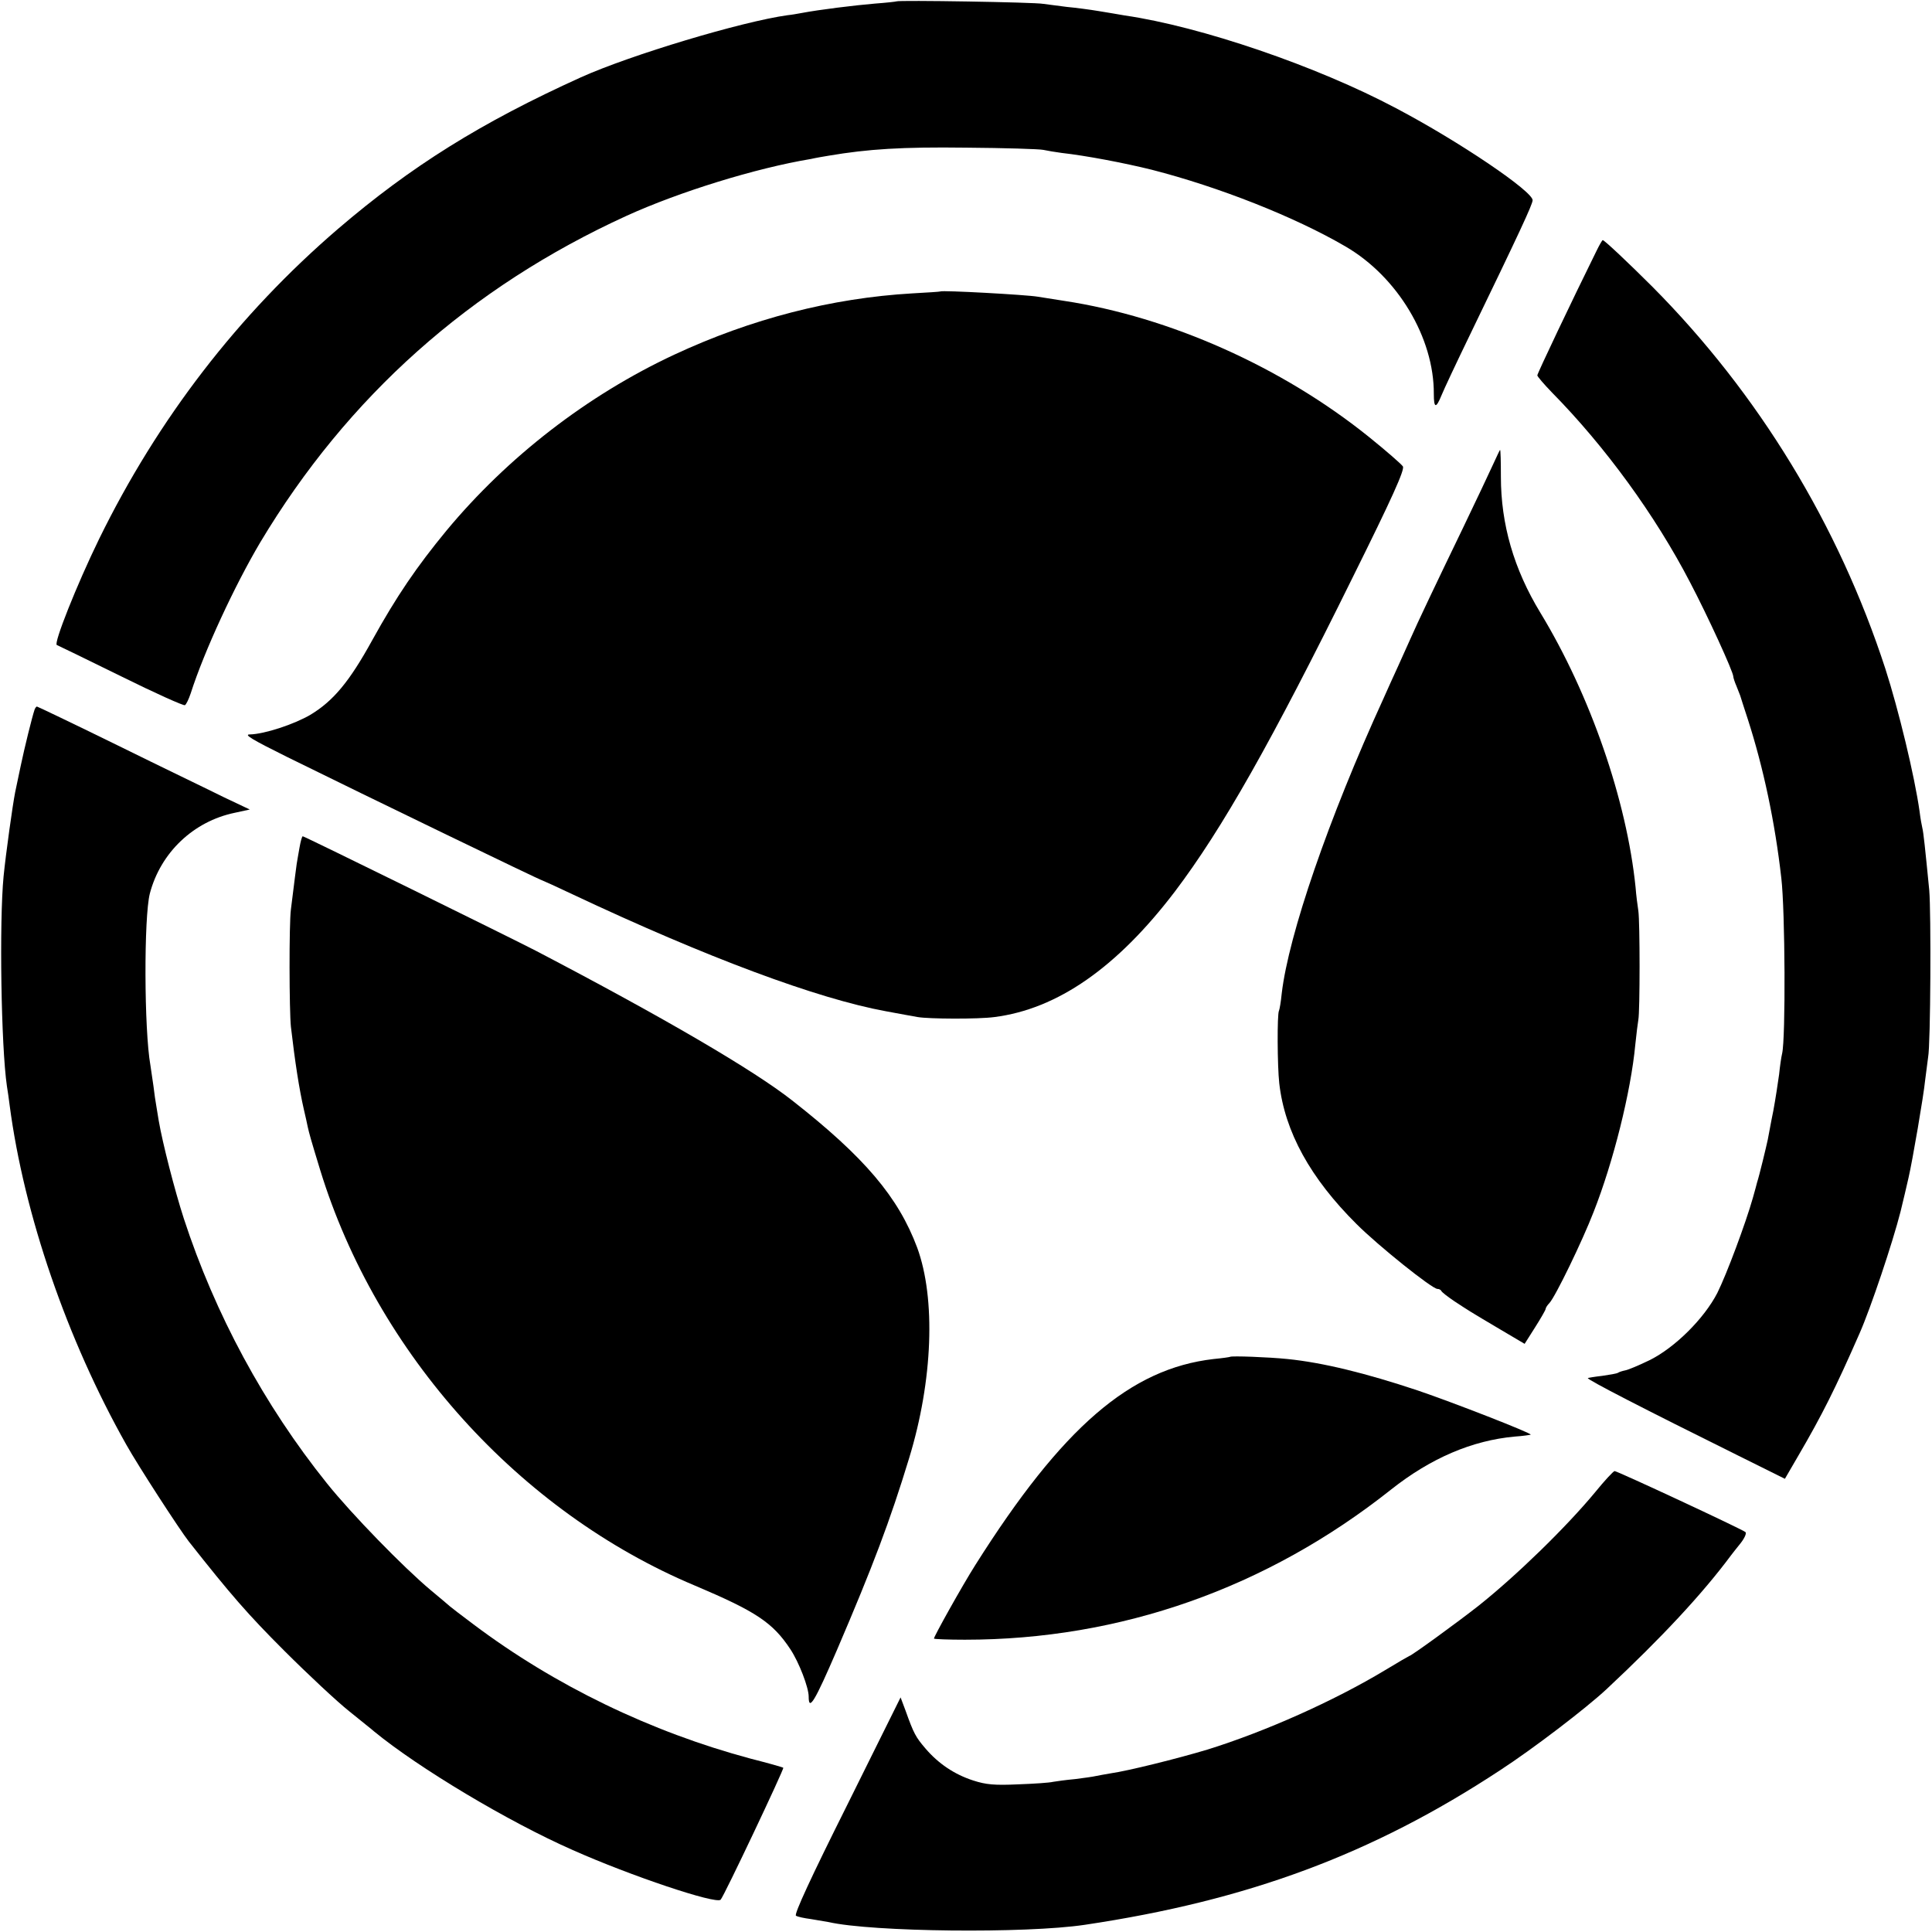
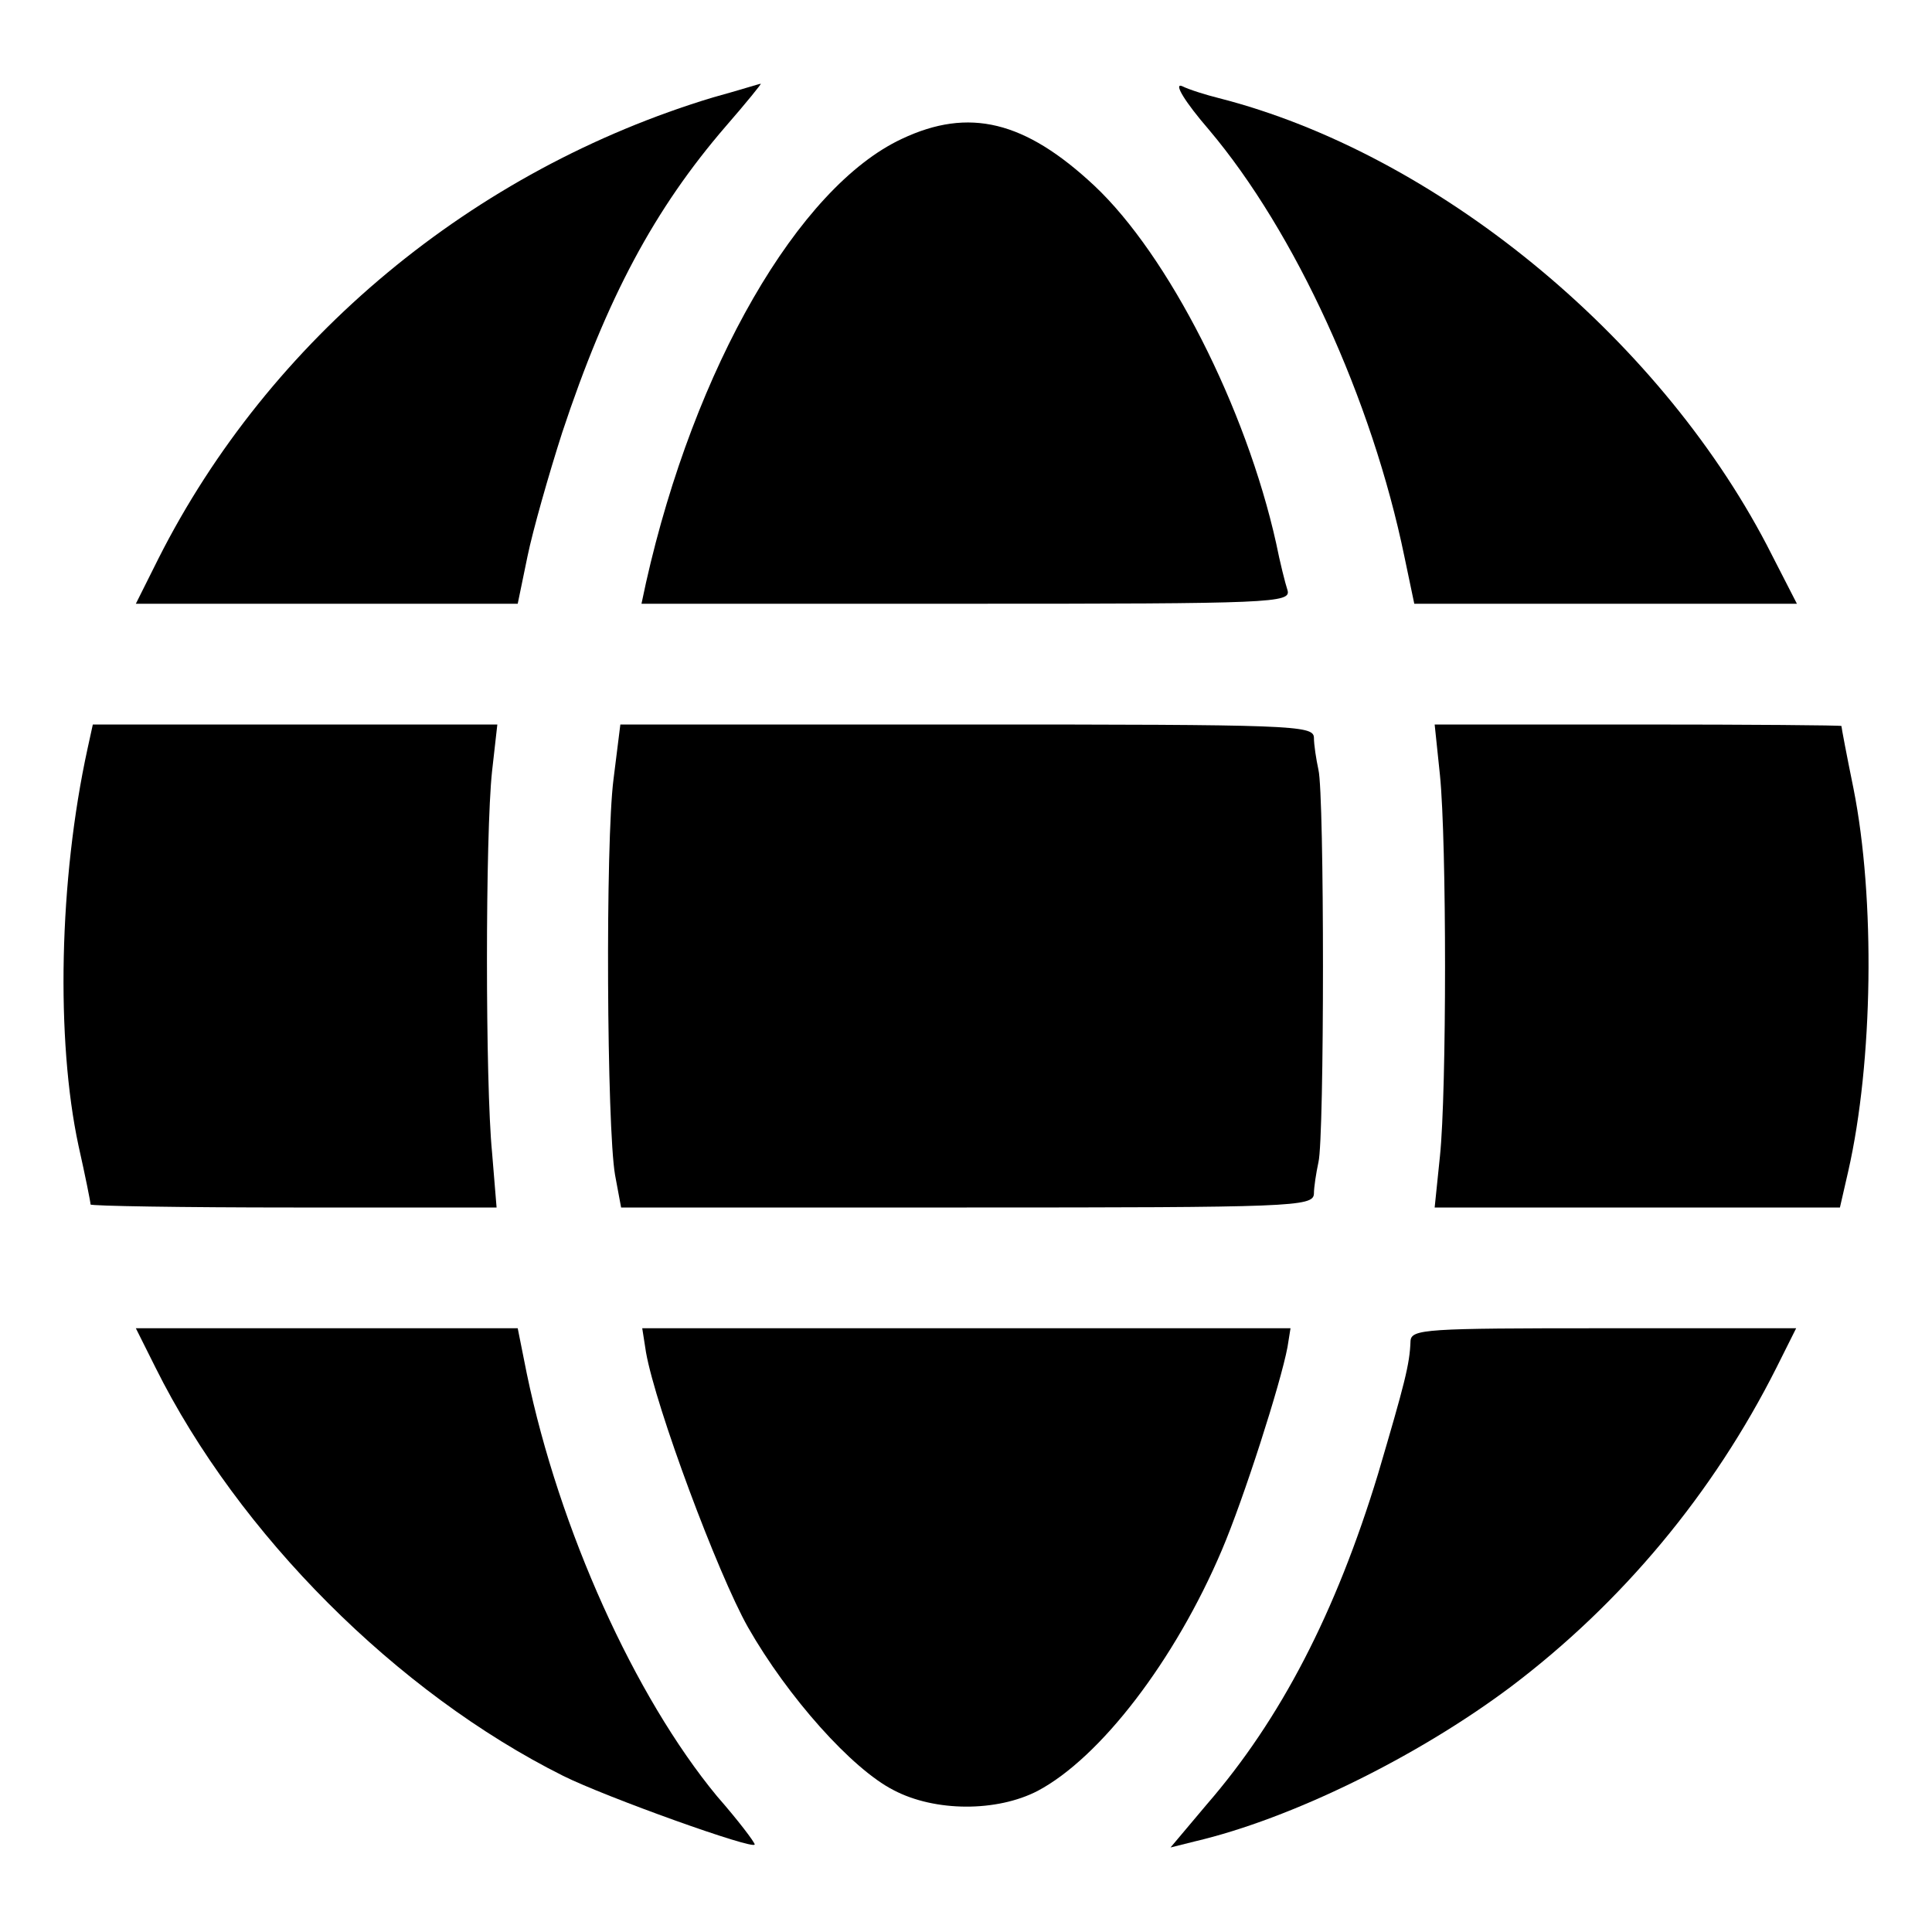
- <svg xmlns="http://www.w3.org/2000/svg" version="1.0" width="700pt" height="700pt" viewBox="0 0 700 700" preserveAspectRatio="xMidYMid meet">
-   <g transform="translate(0,700) scale(0.1,-0.1)" fill="#000000" stroke="none">
-     <path d="M3248 6995 c-2 -1 -37 -5 -78 -8 -72 -6 -202 -22 -265 -34 -16 -3 -39 -7 -51 -8 -166 -23 -569 -144 -749 -225 -362 -164 -615 -322 -880 -549 -362 -311 -653 -689 -866 -1124 -81 -166 -166 -380 -153 -384 5 -2 110 -53 232 -113 123 -61 228 -108 232 -105 5 3 14 22 21 43 49 153 159 390 252 547 316 528 760 924 1327 1183 191 87 469 173 668 206 17 4 47 9 65 12 142 24 265 32 497 29 140 -1 266 -5 280 -8 14 -3 43 -8 66 -11 89 -10 226 -36 327 -61 242 -62 517 -170 702 -278 189 -110 321 -331 320 -534 0 -53 8 -54 28 -5 8 20 54 118 102 217 182 376 226 471 228 489 3 31 -265 213 -495 334 -286 152 -707 296 -983 336 -22 4 -65 11 -95 16 -30 5 -82 12 -115 15 -33 4 -71 9 -85 11 -28 6 -526 14 -532 9z" />
-     <path d="M5783 6088 c-86 -174 -213 -441 -213 -448 0 -4 24 -32 53 -62 192 -195 374 -444 501 -689 63 -120 156 -323 156 -340 0 -4 5 -20 12 -36 6 -15 12 -30 13 -33 1 -3 13 -42 28 -87 56 -174 98 -371 121 -574 14 -119 16 -581 3 -636 -3 -12 -8 -46 -11 -76 -4 -29 -13 -89 -21 -132 -9 -43 -17 -90 -20 -104 -5 -24 -31 -132 -39 -156 -1 -5 -8 -30 -15 -55 -26 -92 -95 -277 -129 -345 -48 -93 -154 -198 -245 -243 -37 -18 -77 -35 -88 -37 -10 -2 -23 -6 -27 -9 -5 -3 -30 -7 -57 -11 -27 -3 -50 -7 -52 -8 -4 -5 206 -113 543 -280 l171 -85 50 86 c84 144 133 241 221 442 40 91 119 326 148 440 15 63 18 74 29 123 14 60 55 299 60 352 4 33 9 71 11 85 9 46 11 524 4 605 -15 153 -21 210 -25 225 -2 8 -7 35 -10 60 -18 128 -76 368 -124 517 -170 522 -460 997 -843 1383 -86 86 -175 170 -181 170 -2 0 -13 -19 -24 -42z" />
-     <path d="M3407 5944 c-1 -1 -47 -4 -102 -7 -292 -17 -583 -92 -862 -222 -315 -147 -604 -371 -825 -637 -108 -131 -181 -238 -269 -397 -83 -151 -141 -220 -223 -270 -59 -35 -168 -71 -221 -72 -23 0 9 -19 136 -82 296 -146 918 -447 924 -447 1 0 52 -23 111 -51 484 -228 887 -378 1134 -423 47 -9 99 -18 115 -21 41 -7 219 -8 278 0 228 29 444 179 654 455 171 226 350 542 645 1140 141 284 188 388 181 400 -5 8 -60 56 -122 106 -315 254 -723 436 -1106 494 -38 6 -81 13 -95 15 -40 7 -348 24 -353 19z" />
-     <path d="M5410 5318 c-13 -29 -62 -132 -108 -228 -101 -209 -168 -350 -192 -405 -10 -22 -30 -67 -45 -100 -15 -33 -39 -85 -52 -115 -200 -437 -344 -857 -369 -1069 -3 -31 -8 -59 -10 -63 -7 -11 -6 -201 1 -263 20 -176 113 -344 280 -510 79 -79 274 -235 293 -235 6 0 12 -3 14 -7 2 -5 23 -21 48 -38 52 -34 51 -34 166 -102 l88 -52 38 60 c21 33 38 63 38 66 0 4 6 14 14 22 22 24 119 224 160 330 71 180 135 435 151 606 4 39 9 79 11 90 6 30 6 355 0 395 -3 19 -8 58 -10 85 -32 315 -164 697 -345 995 -96 158 -143 320 -143 493 0 53 -1 97 -3 97 -1 0 -12 -24 -25 -52z" />
-     <path d="M125 4428 c-9 -27 -36 -136 -50 -203 -8 -38 -17 -81 -20 -95 -9 -45 -34 -224 -42 -305 -16 -165 -9 -617 12 -760 3 -16 7 -48 10 -70 52 -395 208 -849 423 -1230 42 -75 191 -305 226 -350 153 -194 214 -264 345 -395 86 -86 192 -185 236 -220 44 -36 85 -68 90 -73 162 -133 486 -327 720 -430 211 -94 519 -197 536 -180 12 12 231 475 227 478 -2 2 -55 17 -118 33 -362 97 -710 265 -1005 487 -44 33 -82 62 -85 65 -3 3 -34 29 -70 59 -98 82 -285 274 -375 386 -228 284 -406 614 -519 960 -33 102 -77 273 -91 355 -3 19 -7 44 -9 55 -2 11 -7 43 -10 70 -4 28 -9 61 -11 75 -23 129 -24 538 -2 623 39 148 158 261 307 292 l55 12 -95 45 c-52 26 -225 109 -383 187 -159 78 -291 141 -293 141 -3 0 -7 -6 -9 -12z" />
-     <path d="M1085 3928 c-4 -24 -9 -50 -10 -58 -2 -13 -8 -61 -21 -165 -7 -53 -6 -368 0 -425 15 -129 30 -226 47 -300 6 -25 12 -53 14 -63 6 -26 9 -38 45 -156 204 -664 721 -1239 1358 -1506 222 -94 282 -134 346 -231 31 -47 66 -138 66 -171 0 -55 22 -18 103 170 129 301 192 467 261 694 86 281 97 578 29 763 -68 182 -190 327 -453 533 -140 110 -465 300 -930 543 -85 44 -837 414 -843 414 -3 0 -8 -19 -12 -42z" />
-     <path d="M4457 2084 c-1 -1 -28 -5 -60 -8 -302 -35 -548 -247 -863 -746 -47 -74 -153 -264 -150 -267 2 -2 52 -4 112 -4 564 0 1094 187 1544 544 144 114 294 178 448 192 30 2 56 6 58 7 5 5 -282 117 -409 160 -189 63 -344 101 -472 114 -68 7 -203 12 -208 8z" />
-     <path d="M5780 1594 c-106 -128 -286 -303 -423 -412 -75 -59 -244 -182 -251 -182 -1 0 -41 -23 -87 -51 -186 -112 -435 -223 -644 -288 -110 -33 -287 -77 -350 -86 -22 -4 -47 -8 -55 -10 -8 -2 -42 -7 -75 -11 -33 -3 -69 -8 -80 -10 -11 -3 -68 -7 -126 -9 -86 -4 -117 -1 -163 14 -68 22 -126 61 -173 116 -35 41 -42 53 -72 137 l-18 48 -195 -393 c-129 -258 -192 -394 -184 -398 6 -4 30 -9 53 -12 22 -4 52 -9 65 -11 158 -36 714 -42 928 -10 591 88 1043 256 1505 560 120 78 312 225 386 294 199 186 347 345 451 485 4 6 20 25 34 43 15 19 23 37 18 41 -11 10 -464 221 -474 221 -4 0 -36 -34 -70 -76z" />
+ <svg xmlns="http://www.w3.org/2000/svg" version="1.0" width="256pt" height="256pt" viewBox="0 0 256 256" preserveAspectRatio="xMidYMid meet">
+   <g transform="translate(0,256) scale(0.1,-0.1)" fill="#000000" stroke="none">
+     <path d="M945 2431 c-318 -96 -588 -320 -735 -611 l-30 -60 253 0 253 0 13 63 c7 34 28 108 46 164 59 178 122 296 217 406 27 31 48 57 46 56 -2 0 -30 -9 -63 -18z" />
+     <path d="M1602 2388 c114 -135 216 -357 259 -566 l13 -62 254 0 253 0 -40 78 c-146 279 -440 519 -726 592 -16 4 -39 11 -49 16 -11 4 4 -21 36 -58z" />
+     <path d="M1195 2376 c-137 -64 -275 -303 -339 -588 l-6 -28 430 0 c406 0 431 1 426 18 -3 9 -10 37 -15 62 -40 180 -143 382 -241 474 -92 86 -166 104 -255 62z" />
+     <path d="M116 1568 c-38 -174 -42 -386 -12 -526 9 -40 16 -75 16 -78 0 -2 121 -4 269 -4 l269 0 -6 73 c-9 91 -9 422 0 505 l7 62 -268 0 -268 0 -7 -32z" />
+     <path d="M813 1528 c-11 -84 -9 -462 2 -525 l8 -43 458 0 c430 0 459 1 460 18 0 9 3 28 6 42 8 32 8 487 0 520 -3 14 -6 33 -6 43 -1 16 -30 17 -460 17 l-459 0 -9 -72z" />
+     <path d="M1908 1533 c9 -89 9 -419 0 -505 l-7 -68 269 0 268 0 11 48 c33 145 36 361 7 507 -9 44 -16 81 -16 83 0 1 -121 2 -269 2 l-270 0 7 -67z" />
+     <path d="M206 748 c110 -221 320 -431 540 -541 56 -28 254 -99 254 -91 0 3 -22 32 -50 64 -109 132 -209 353 -252 560 l-12 60 -253 0 -253 0 26 -52z" />
+     <path d="M856 768 c13 -73 95 -293 135 -364 53 -93 138 -188 193 -216 55 -29 137 -29 191 -1 83 44 182 173 244 319 29 68 78 221 87 269 l4 25 -430 0 -429 0 5 -32z" />
+     <path d="M1869 783 c-1 -31 -8 -57 -43 -176 -56 -184 -129 -325 -227 -438 l-48 -57 32 8 c128 30 295 112 419 205 147 111 268 256 352 423 l26 52 -255 0 c-236 0 -255 -1 -256 -17z" />
  </g>
</svg>
